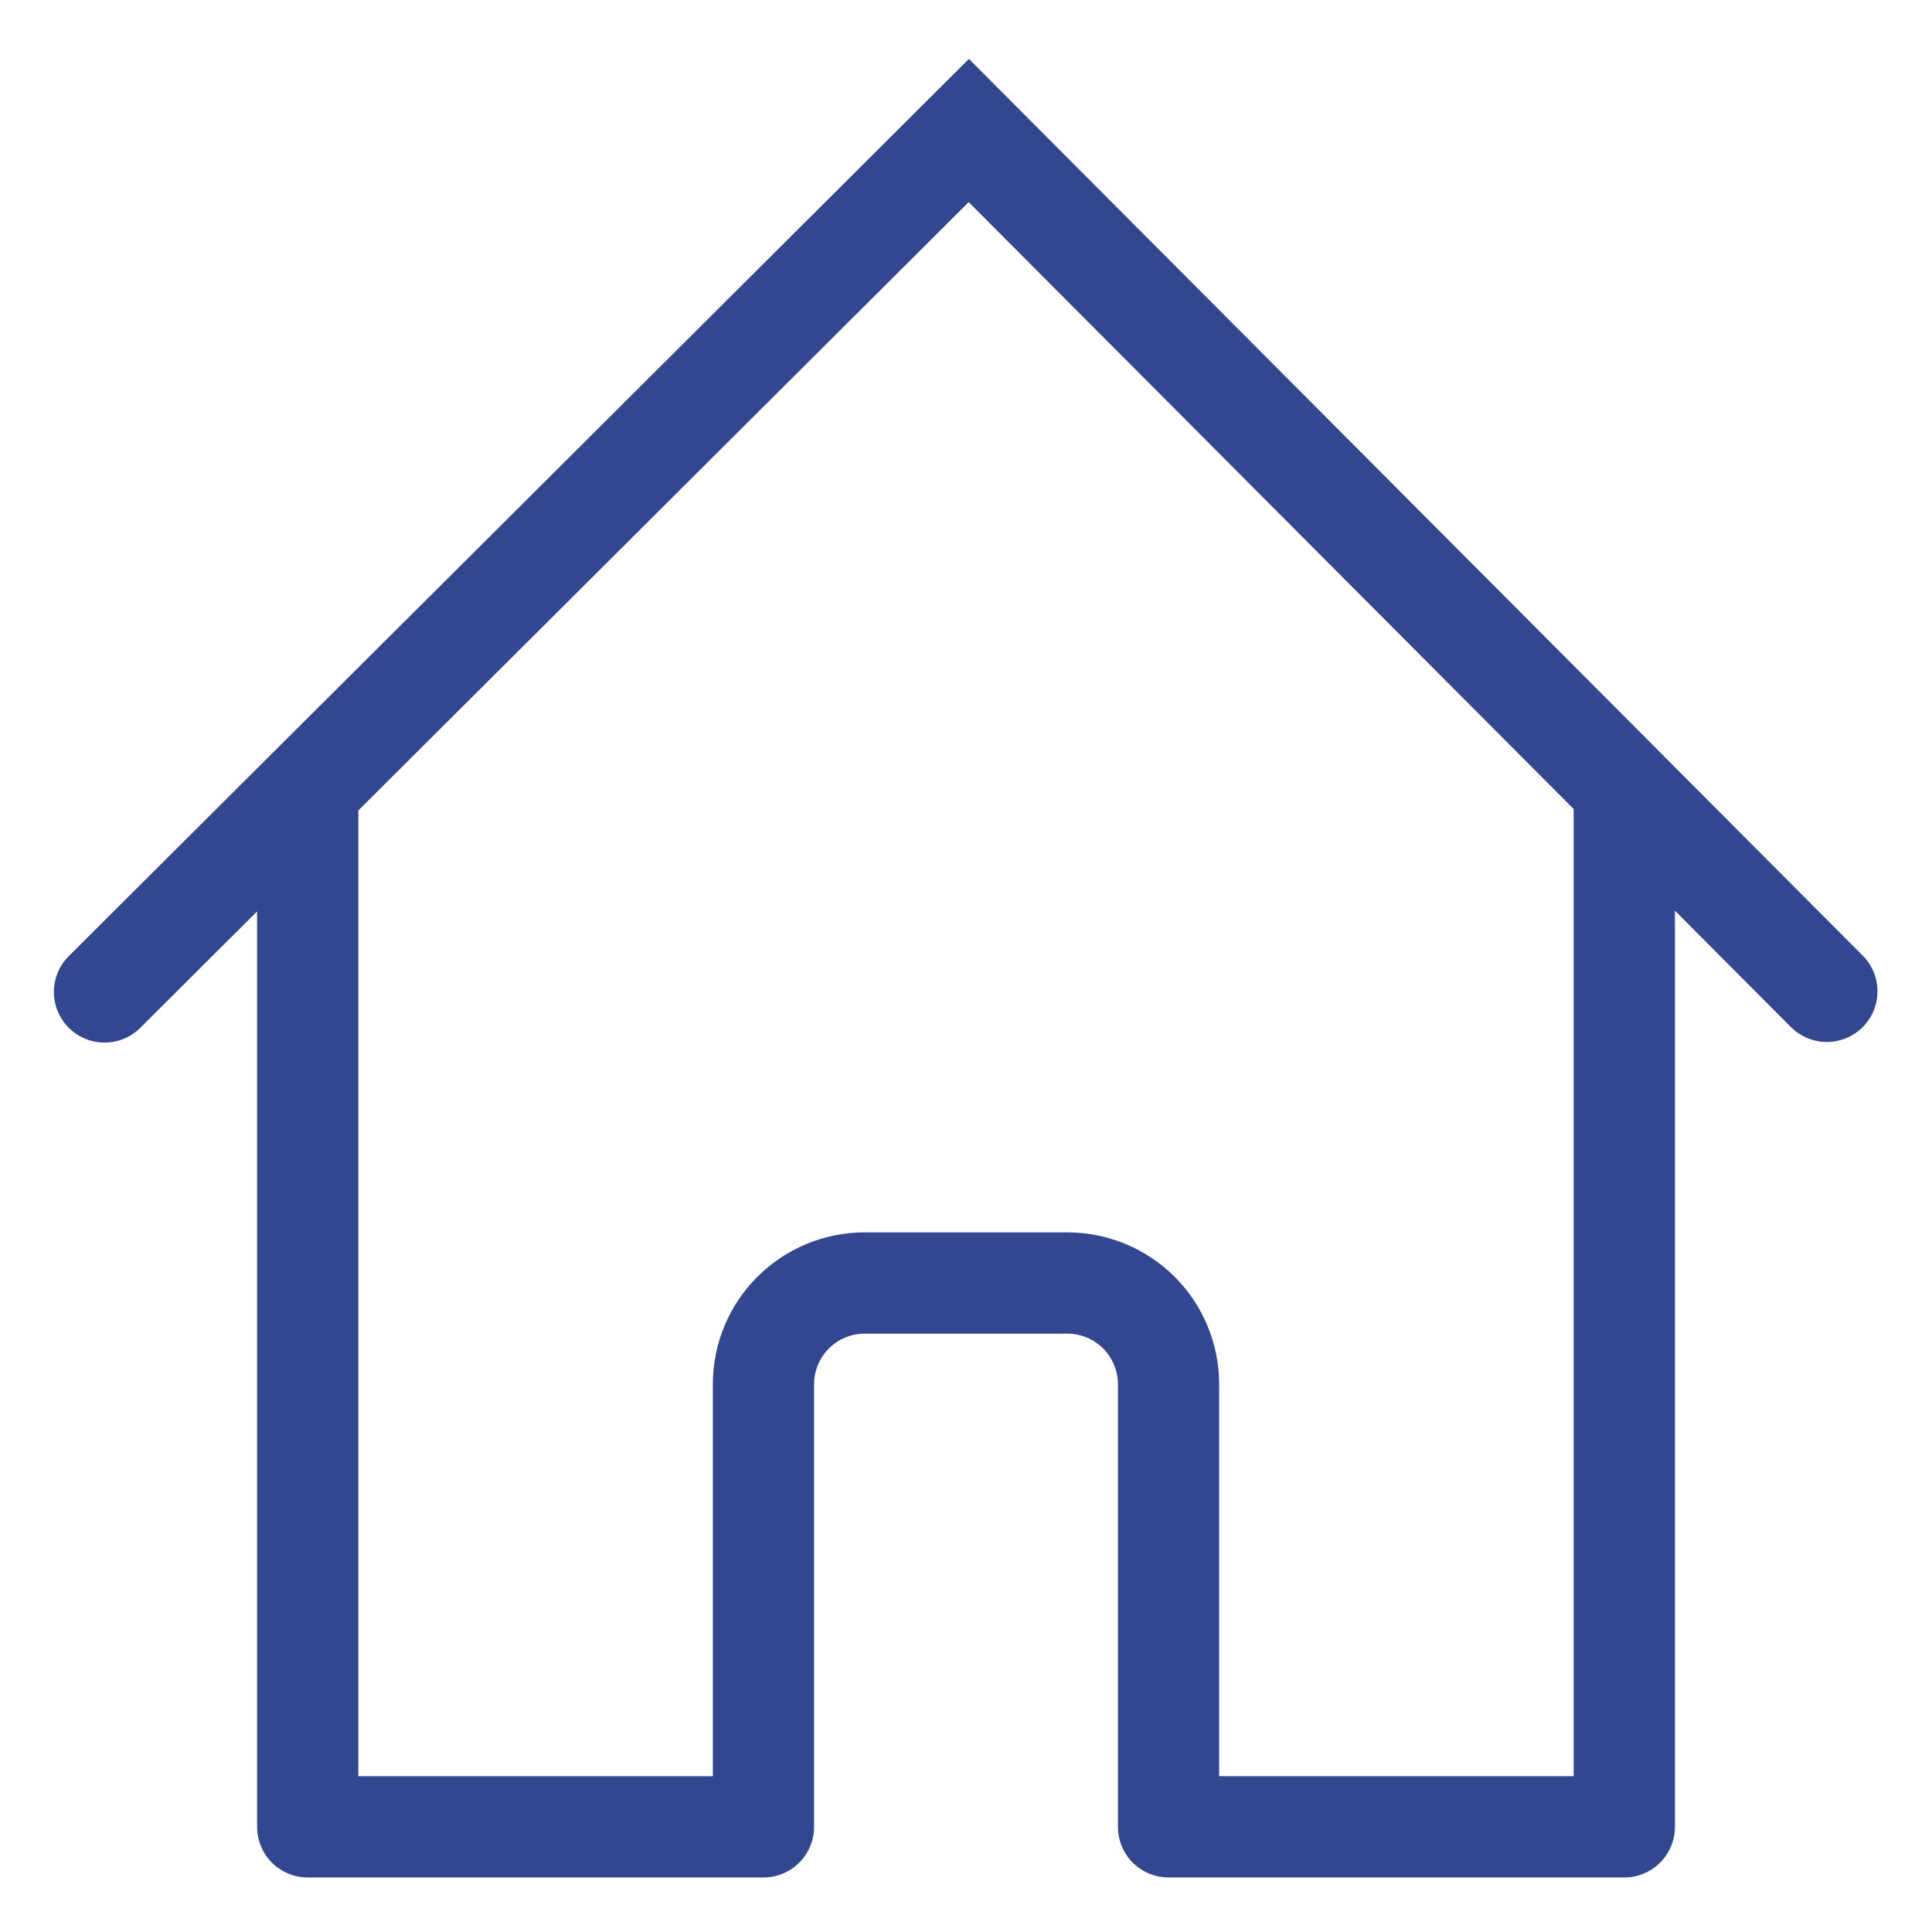
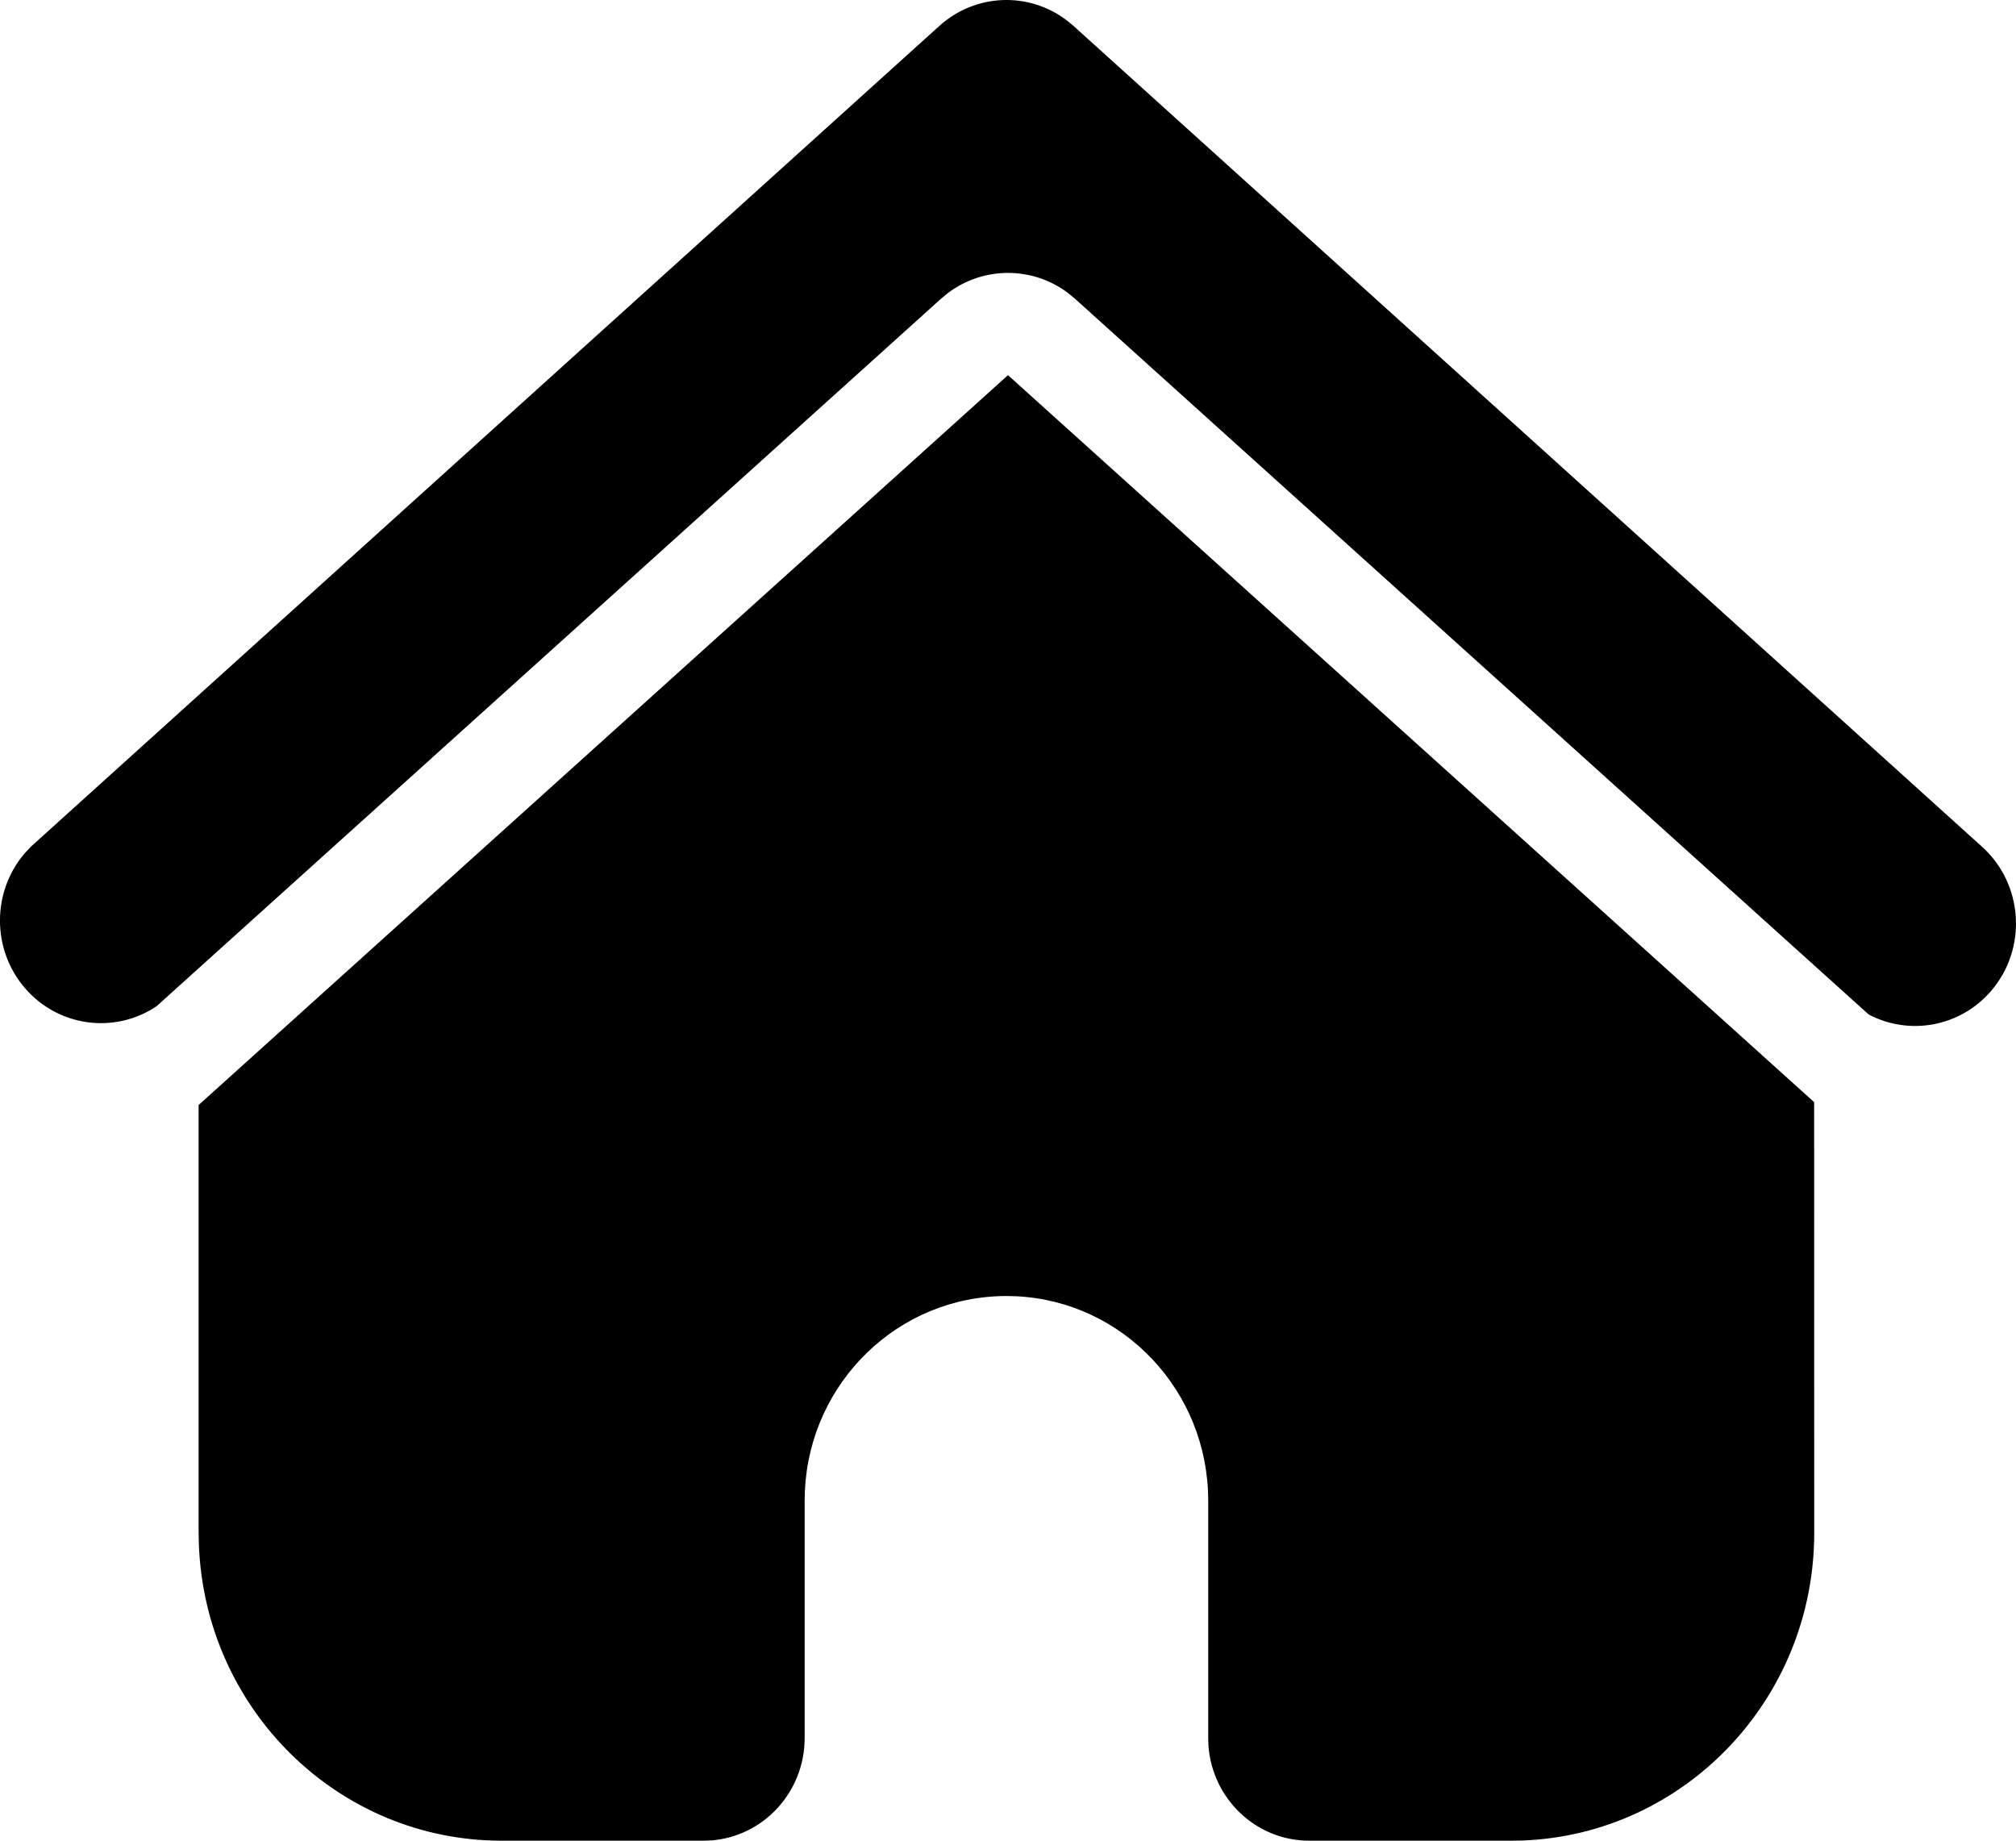
- <svg xmlns="http://www.w3.org/2000/svg" width="31" height="31" viewBox="0 0 31 31" fill="none">
-   <path fill-rule="evenodd" clip-rule="evenodd" d="M29.888 15.333L15.547 0.945L1.114 15.331C1.036 15.406 0.974 15.495 0.931 15.595C0.889 15.694 0.866 15.8 0.865 15.908C0.864 16.016 0.884 16.123 0.925 16.223C0.966 16.323 1.026 16.413 1.102 16.49C1.178 16.566 1.269 16.627 1.369 16.668C1.469 16.709 1.576 16.73 1.683 16.729C1.791 16.728 1.898 16.706 1.997 16.663C2.096 16.621 2.186 16.559 2.261 16.482L4.125 14.624V29.312C4.125 29.528 4.211 29.735 4.363 29.887C4.515 30.039 4.722 30.125 4.938 30.125H12.25C12.466 30.125 12.672 30.039 12.825 29.887C12.977 29.735 13.062 29.528 13.062 29.312V22.211C13.062 21.996 13.148 21.789 13.3 21.637C13.453 21.484 13.659 21.399 13.875 21.399H17.125C17.34 21.399 17.547 21.484 17.7 21.637C17.852 21.789 17.938 21.996 17.938 22.211V29.312C17.938 29.528 18.023 29.735 18.175 29.887C18.328 30.039 18.535 30.125 18.75 30.125H26.062C26.278 30.125 26.485 30.039 26.637 29.887C26.789 29.735 26.875 29.528 26.875 29.312V14.612L28.737 16.481C28.813 16.556 28.902 16.616 29.001 16.657C29.099 16.698 29.205 16.719 29.312 16.719C29.418 16.719 29.524 16.698 29.623 16.658C29.721 16.617 29.811 16.557 29.887 16.482C29.962 16.407 30.022 16.317 30.063 16.218C30.104 16.12 30.125 16.014 30.125 15.908C30.125 15.801 30.104 15.695 30.064 15.597C30.023 15.498 29.963 15.408 29.888 15.333ZM25.25 12.981L15.543 3.243L5.75 13.004V28.5H11.438V22.211C11.438 21.565 11.694 20.945 12.151 20.488C12.609 20.031 13.229 19.774 13.875 19.774H17.125C17.771 19.774 18.392 20.031 18.849 20.488C19.306 20.945 19.562 21.565 19.562 22.211V28.5H25.25V12.981Z" fill="#334790" />
+ <svg xmlns="http://www.w3.org/2000/svg" width="23" height="21" viewBox="0 0 23 21" fill="none">
+   <path fill-rule="evenodd" clip-rule="evenodd" d="M11.5 4.28L20.697 12.574L20.698 17.488C20.698 19.383 19.22 20.928 17.371 20.998L17.242 21H14.936C14.329 21 13.831 20.522 13.787 19.917L13.784 19.829V17.12C13.784 15.87 12.816 14.85 11.599 14.789L11.484 14.786C10.248 14.786 9.243 15.769 9.183 17.003L9.18 17.12V19.829C9.18 20.446 8.71 20.952 8.114 20.997L8.028 21H5.722C3.857 21 2.337 19.498 2.269 17.619L2.266 17.488V12.607L11.5 4.28ZM10.722 0.291C11.131 -0.074 11.732 -0.096 12.163 0.227L12.242 0.291L22.61 9.658C23.086 10.085 23.133 10.823 22.713 11.309C22.356 11.72 21.778 11.816 21.319 11.574L12.264 3.408L12.185 3.343C11.779 3.037 11.221 3.037 10.815 3.343L10.736 3.408L1.786 11.48C1.312 11.798 0.67 11.718 0.287 11.276C-0.099 10.83 -0.093 10.166 0.287 9.729L0.354 9.658L10.722 0.291Z" fill="black" />
</svg>
